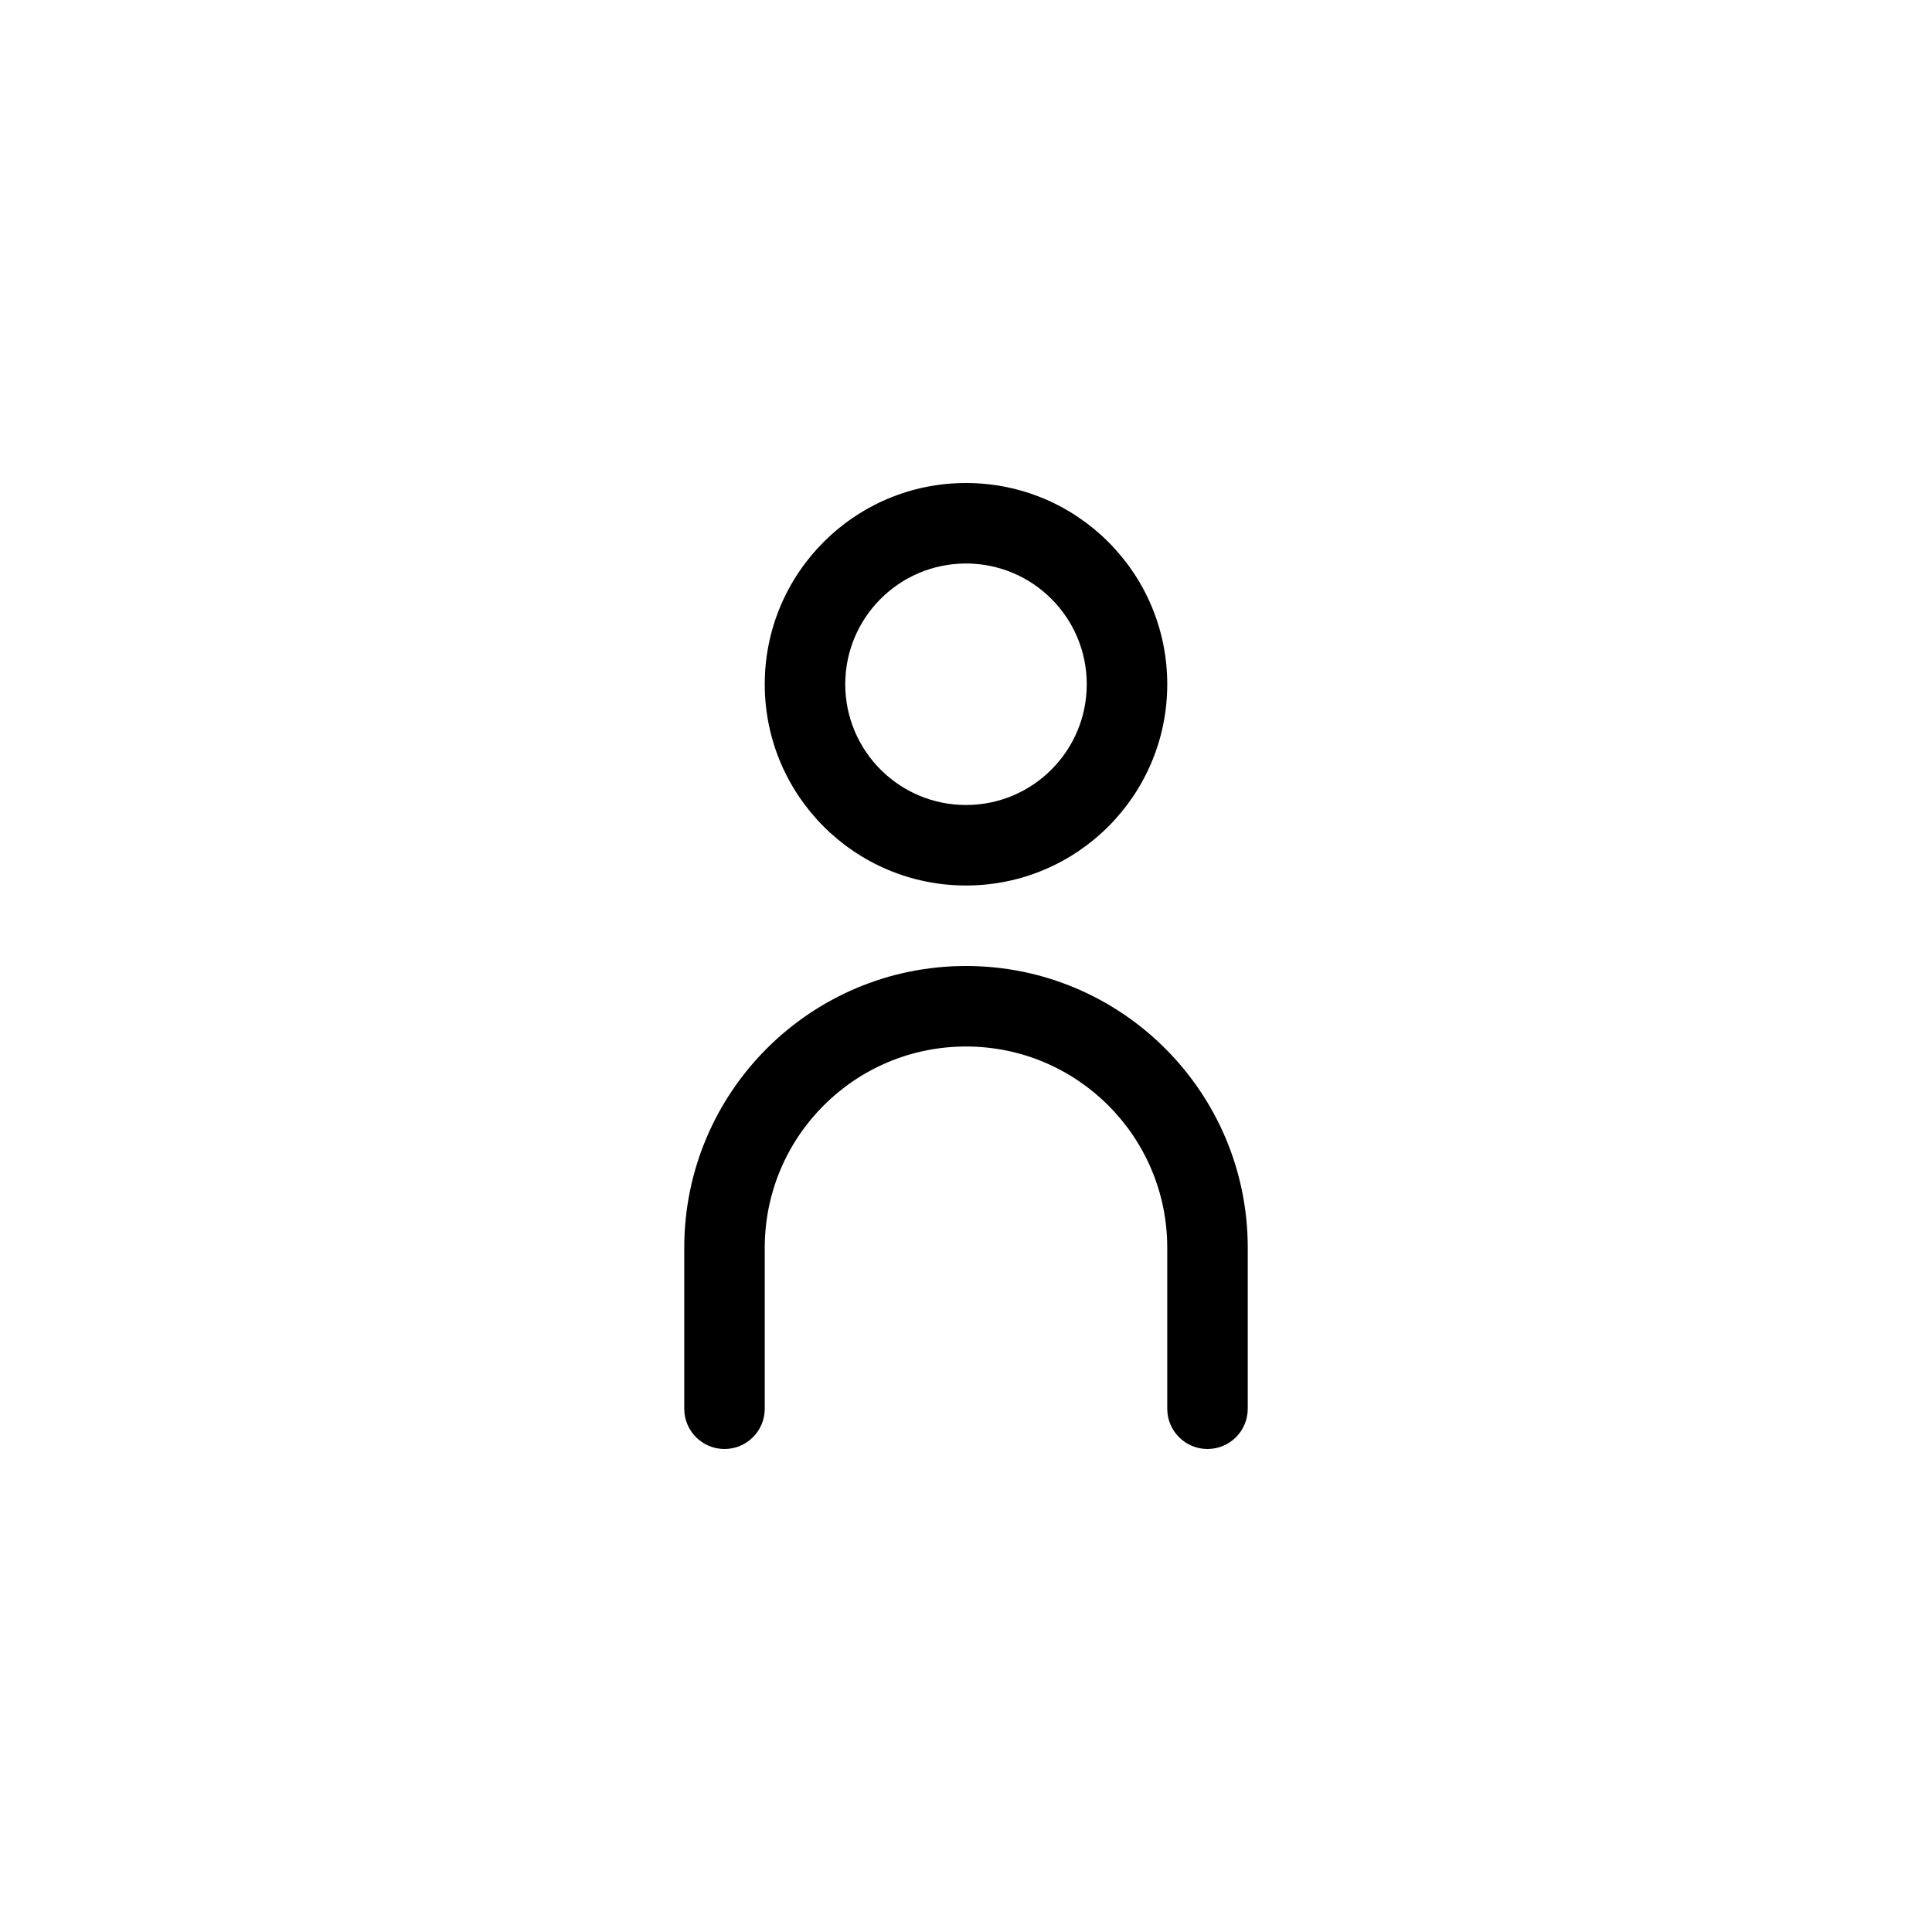
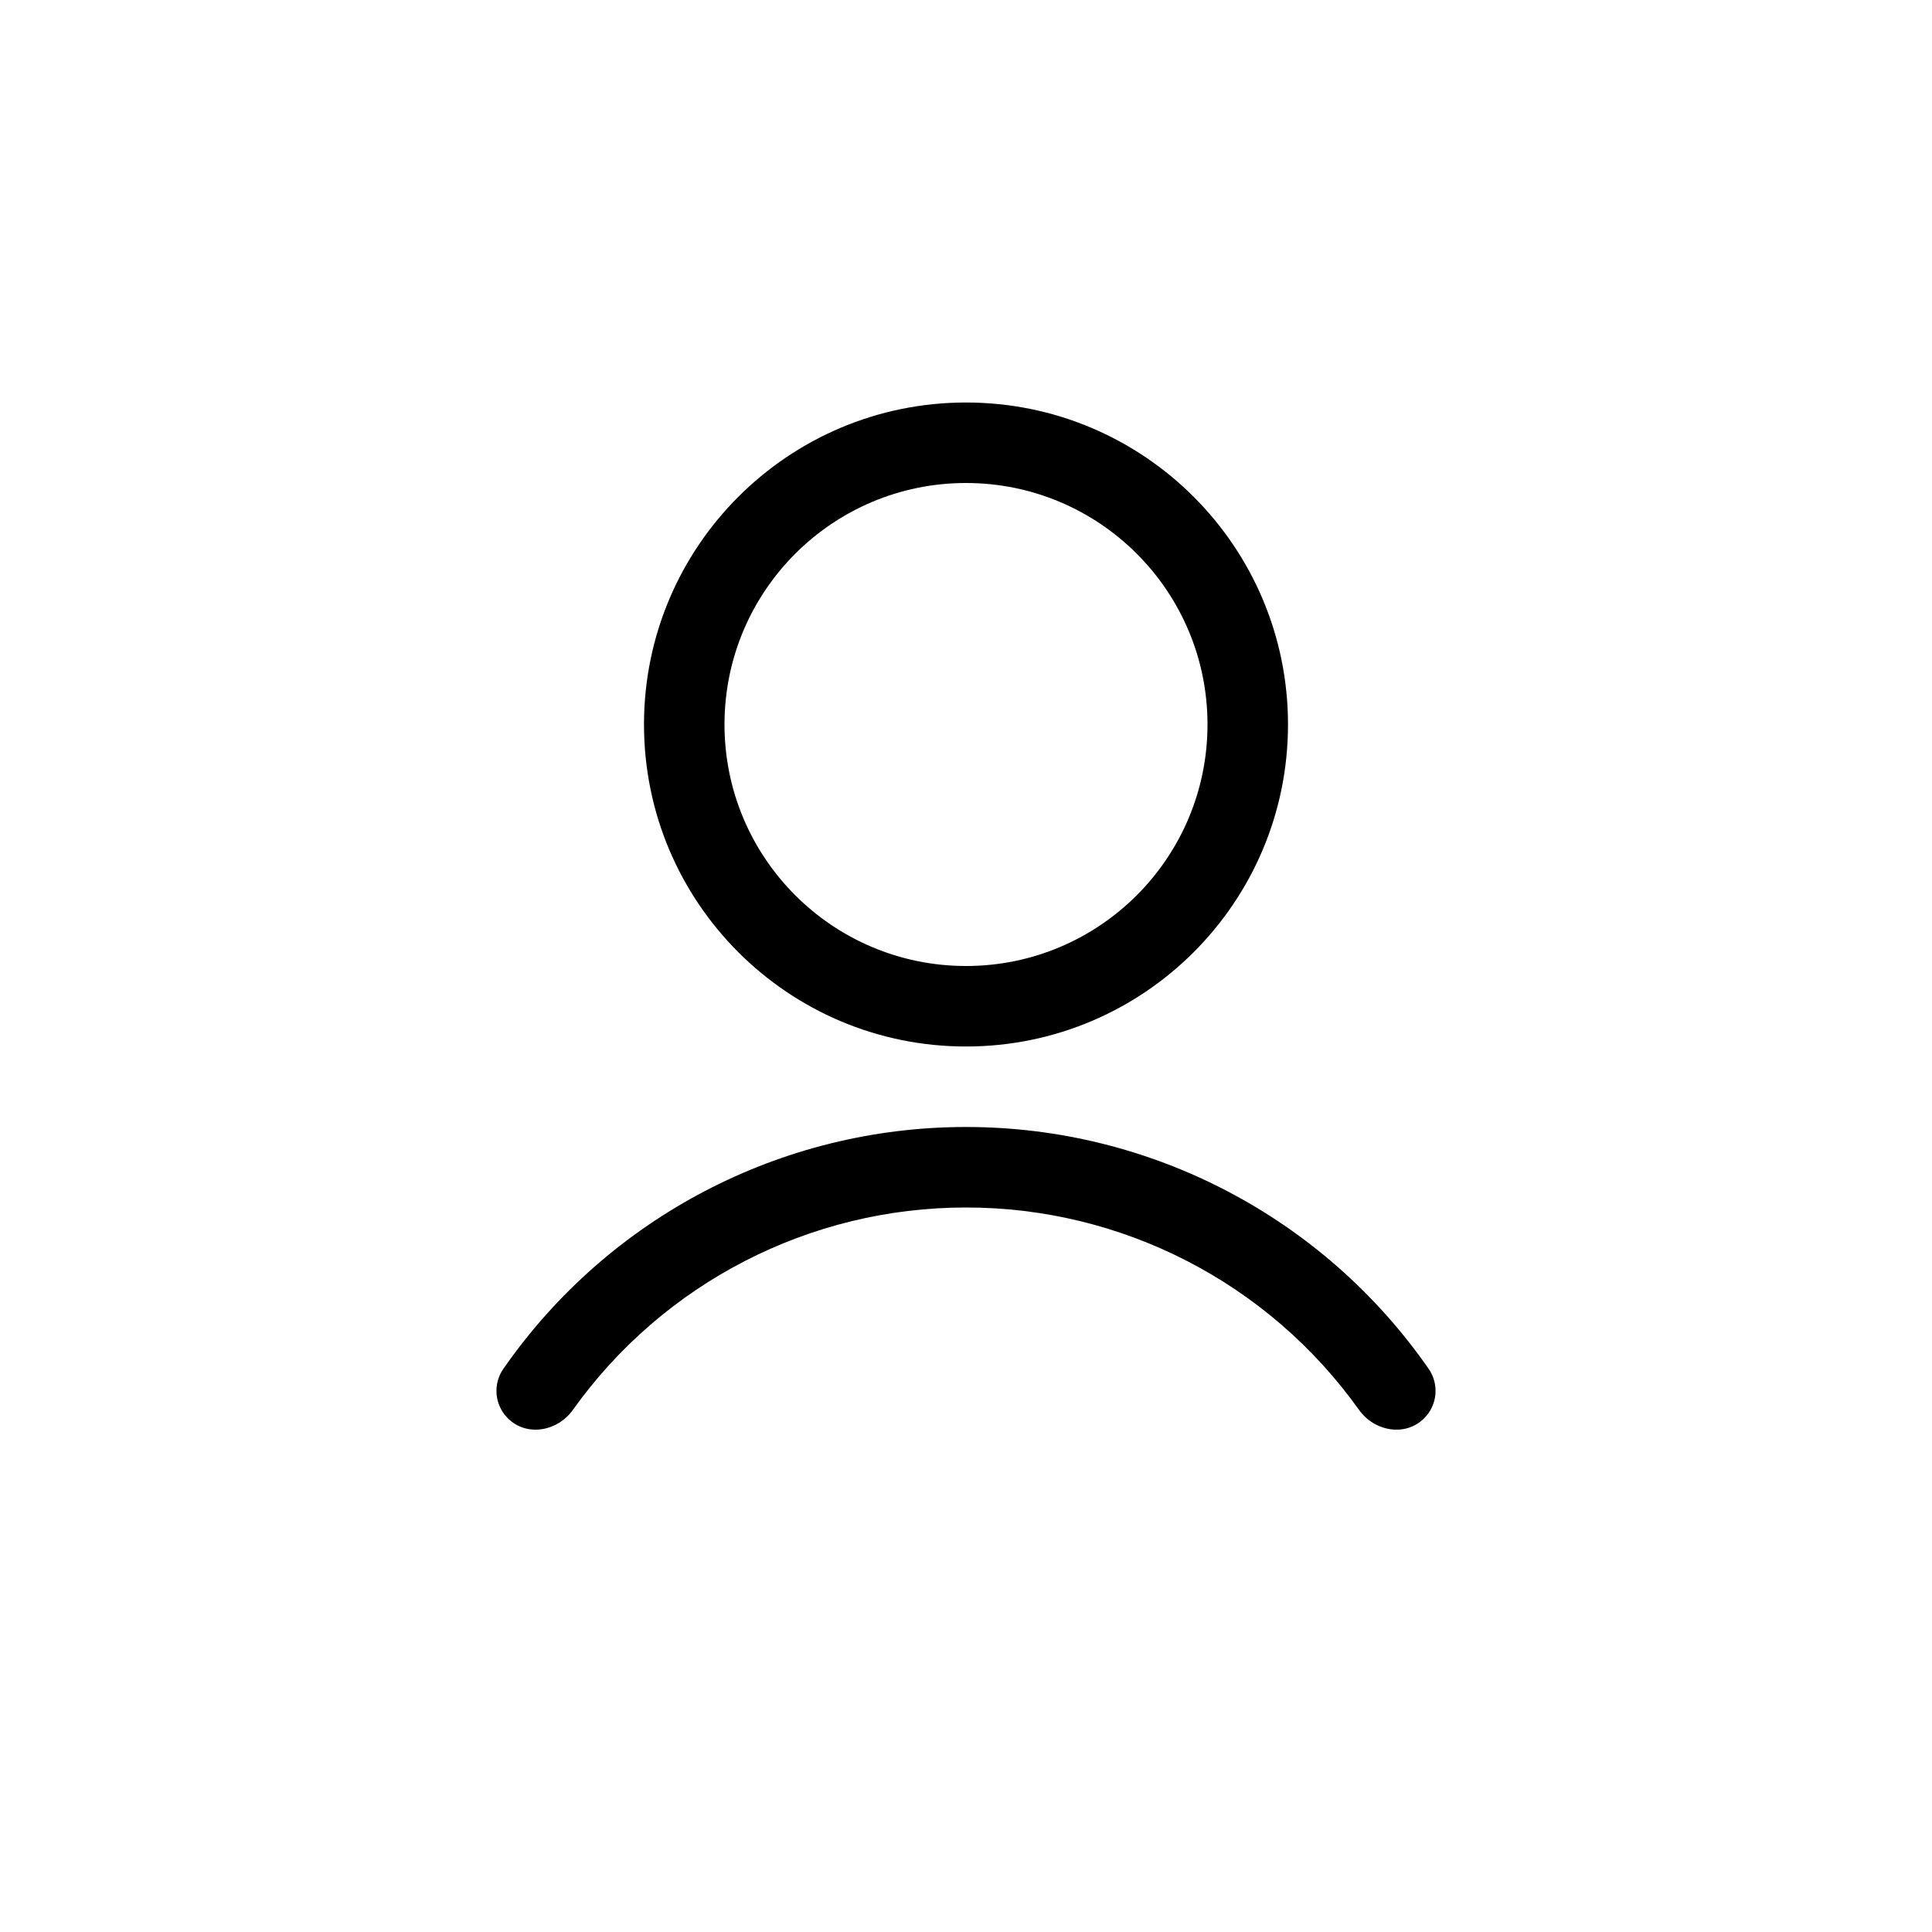
<svg xmlns="http://www.w3.org/2000/svg" width="24" height="24" fill="none" viewBox="0 0 24 24">
-   <path fill="#000" fill-rule="evenodd" d="M13.5 8.5a1.5 1.5 0 1 1-3 0 1.5 1.5 0 0 1 3 0Zm1 0a2.5 2.5 0 1 1-5 0 2.5 2.5 0 0 1 5 0ZM12 13a2.5 2.5 0 0 0-2.5 2.5v2a.5.5 0 0 1-1 0v-2a3.5 3.5 0 1 1 7 0v2a.5.5 0 0 1-1 0v-2A2.5 2.5 0 0 0 12 13Z" clip-rule="evenodd" />
+   <path fill="#000" d="M12 14a6.992 6.992 0 0 1 5.747 3.004.48.48 0 0 1-.053.612c-.233.236-.62.167-.812-.102A5.99 5.99 0 0 0 12 15a5.993 5.993 0 0 0-4.884 2.515c-.192.268-.577.337-.81.101a.48.48 0 0 1-.053-.612A6.992 6.992 0 0 1 12 14Z" />
+   <path fill="#000" fill-rule="evenodd" d="M12 5a4 4 0 1 1 0 8 4 4 0 0 1 0-8Zm0 1a3 3 0 1 0 0 6 3 3 0 0 0 0-6Z" clip-rule="evenodd" />
</svg>
